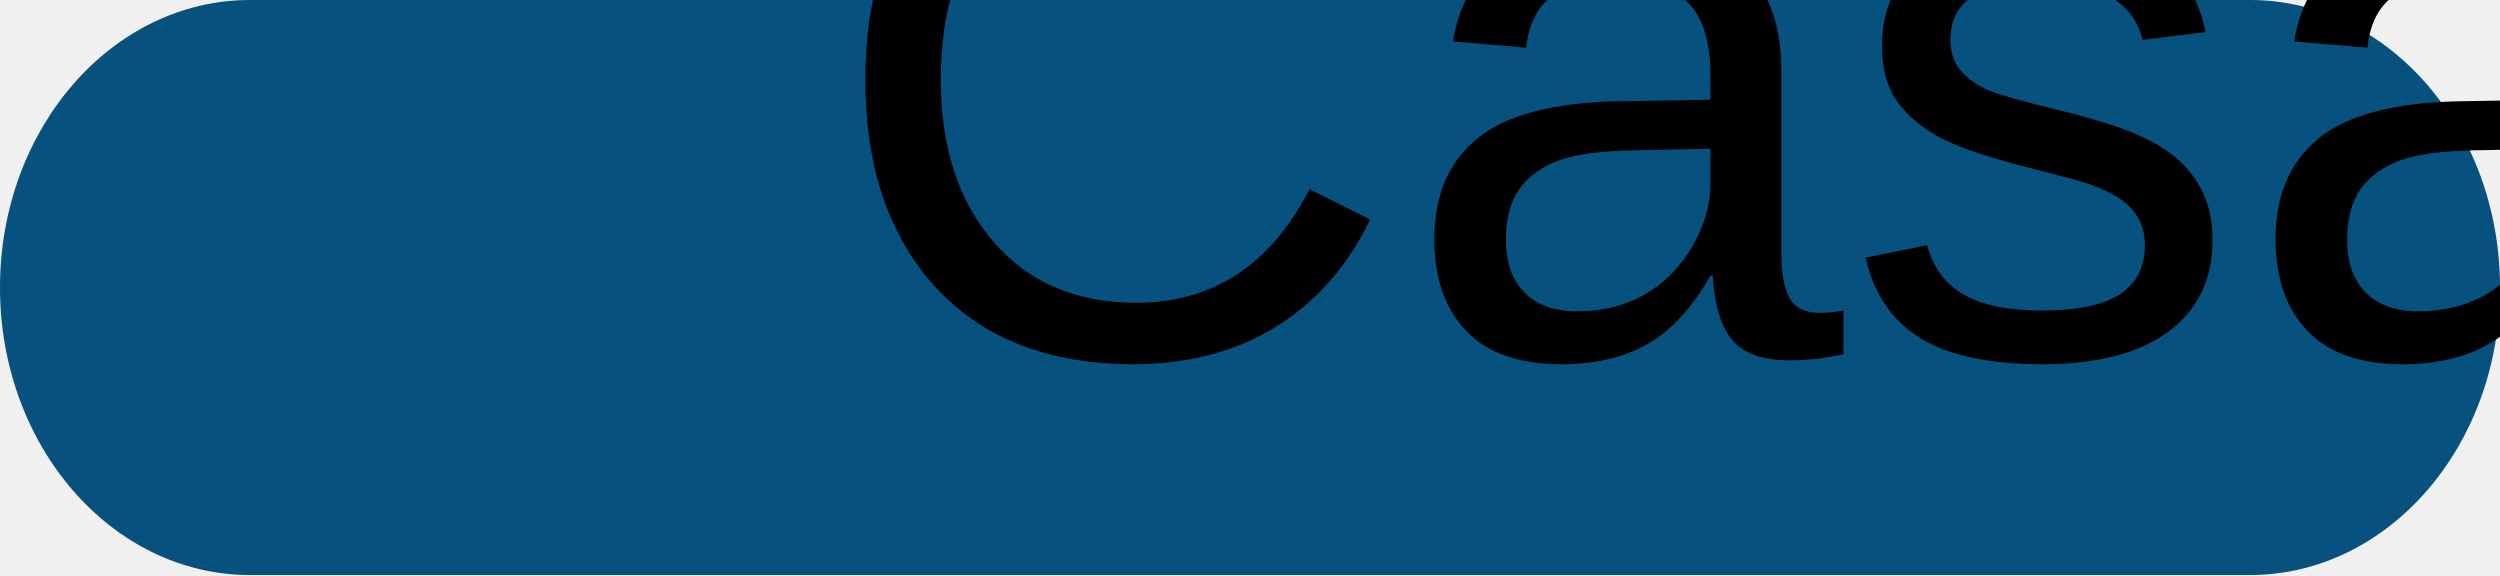
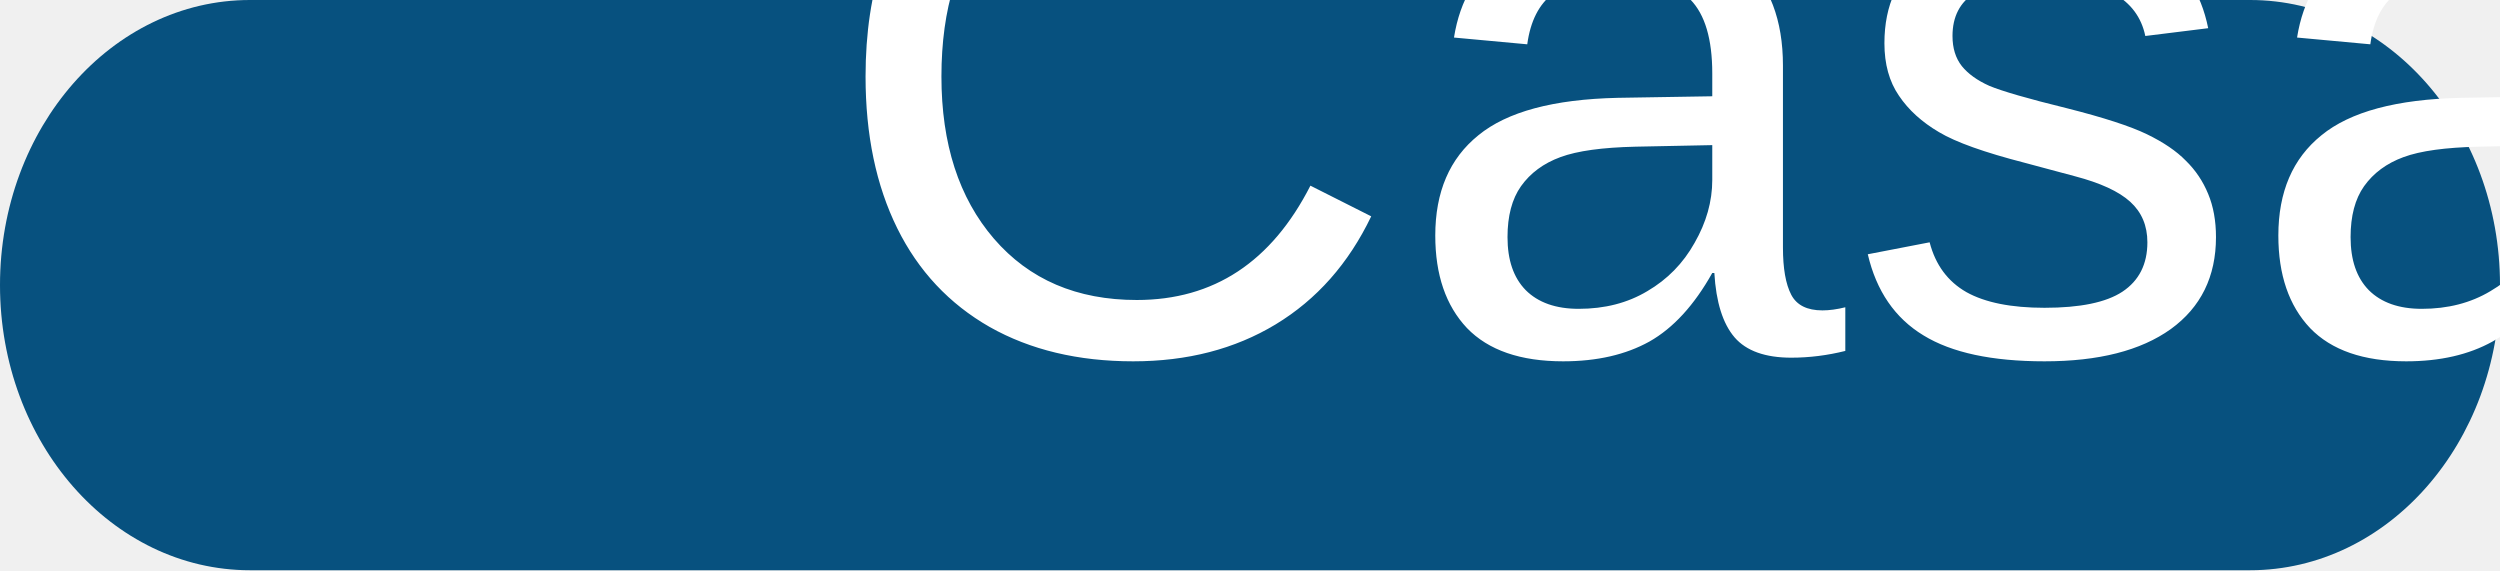
<svg xmlns="http://www.w3.org/2000/svg" width="100%" height="100%">
  <rect x="0" y="0" width="100%" height="100%" fill="#07517f" rx="10%" ry="50%" />
-   <text x="33%" y="62%" font-family="Arial" font-size="16" fill="black">
+   <text x="33%" y="62%" font-family="Arial" font-size="24" fill="white">
        Casa 2
    </text>
</svg>
